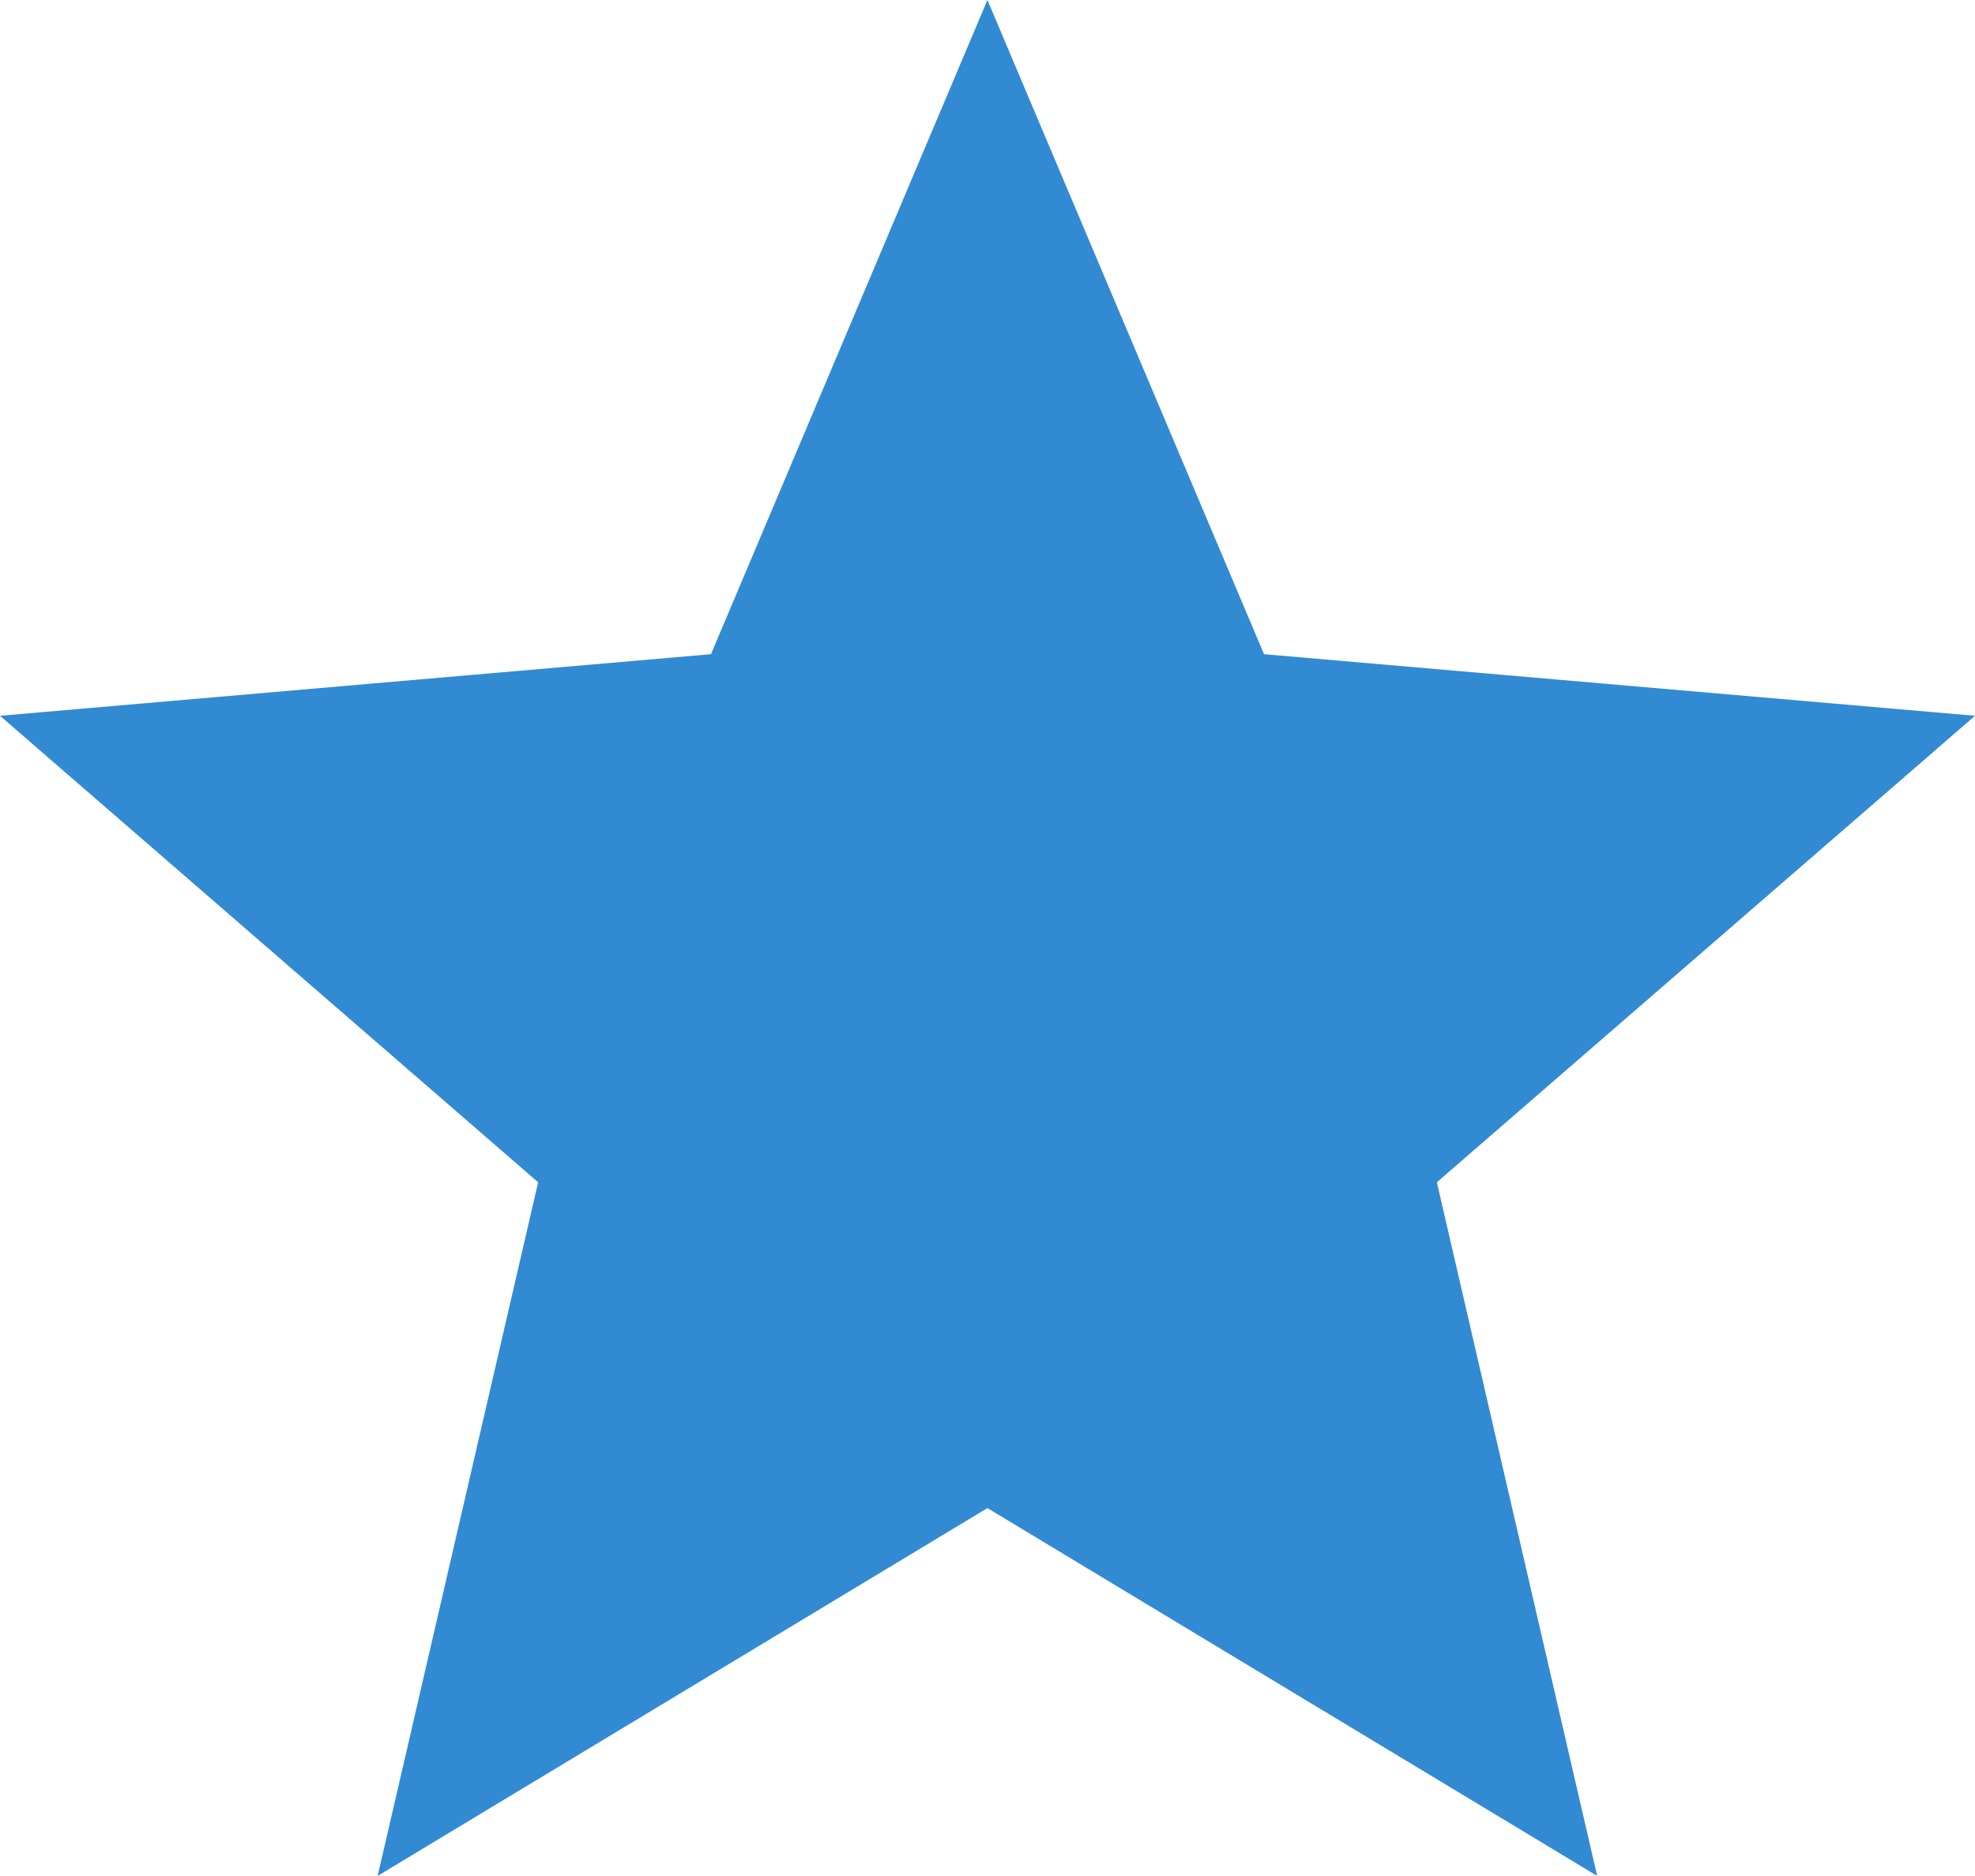
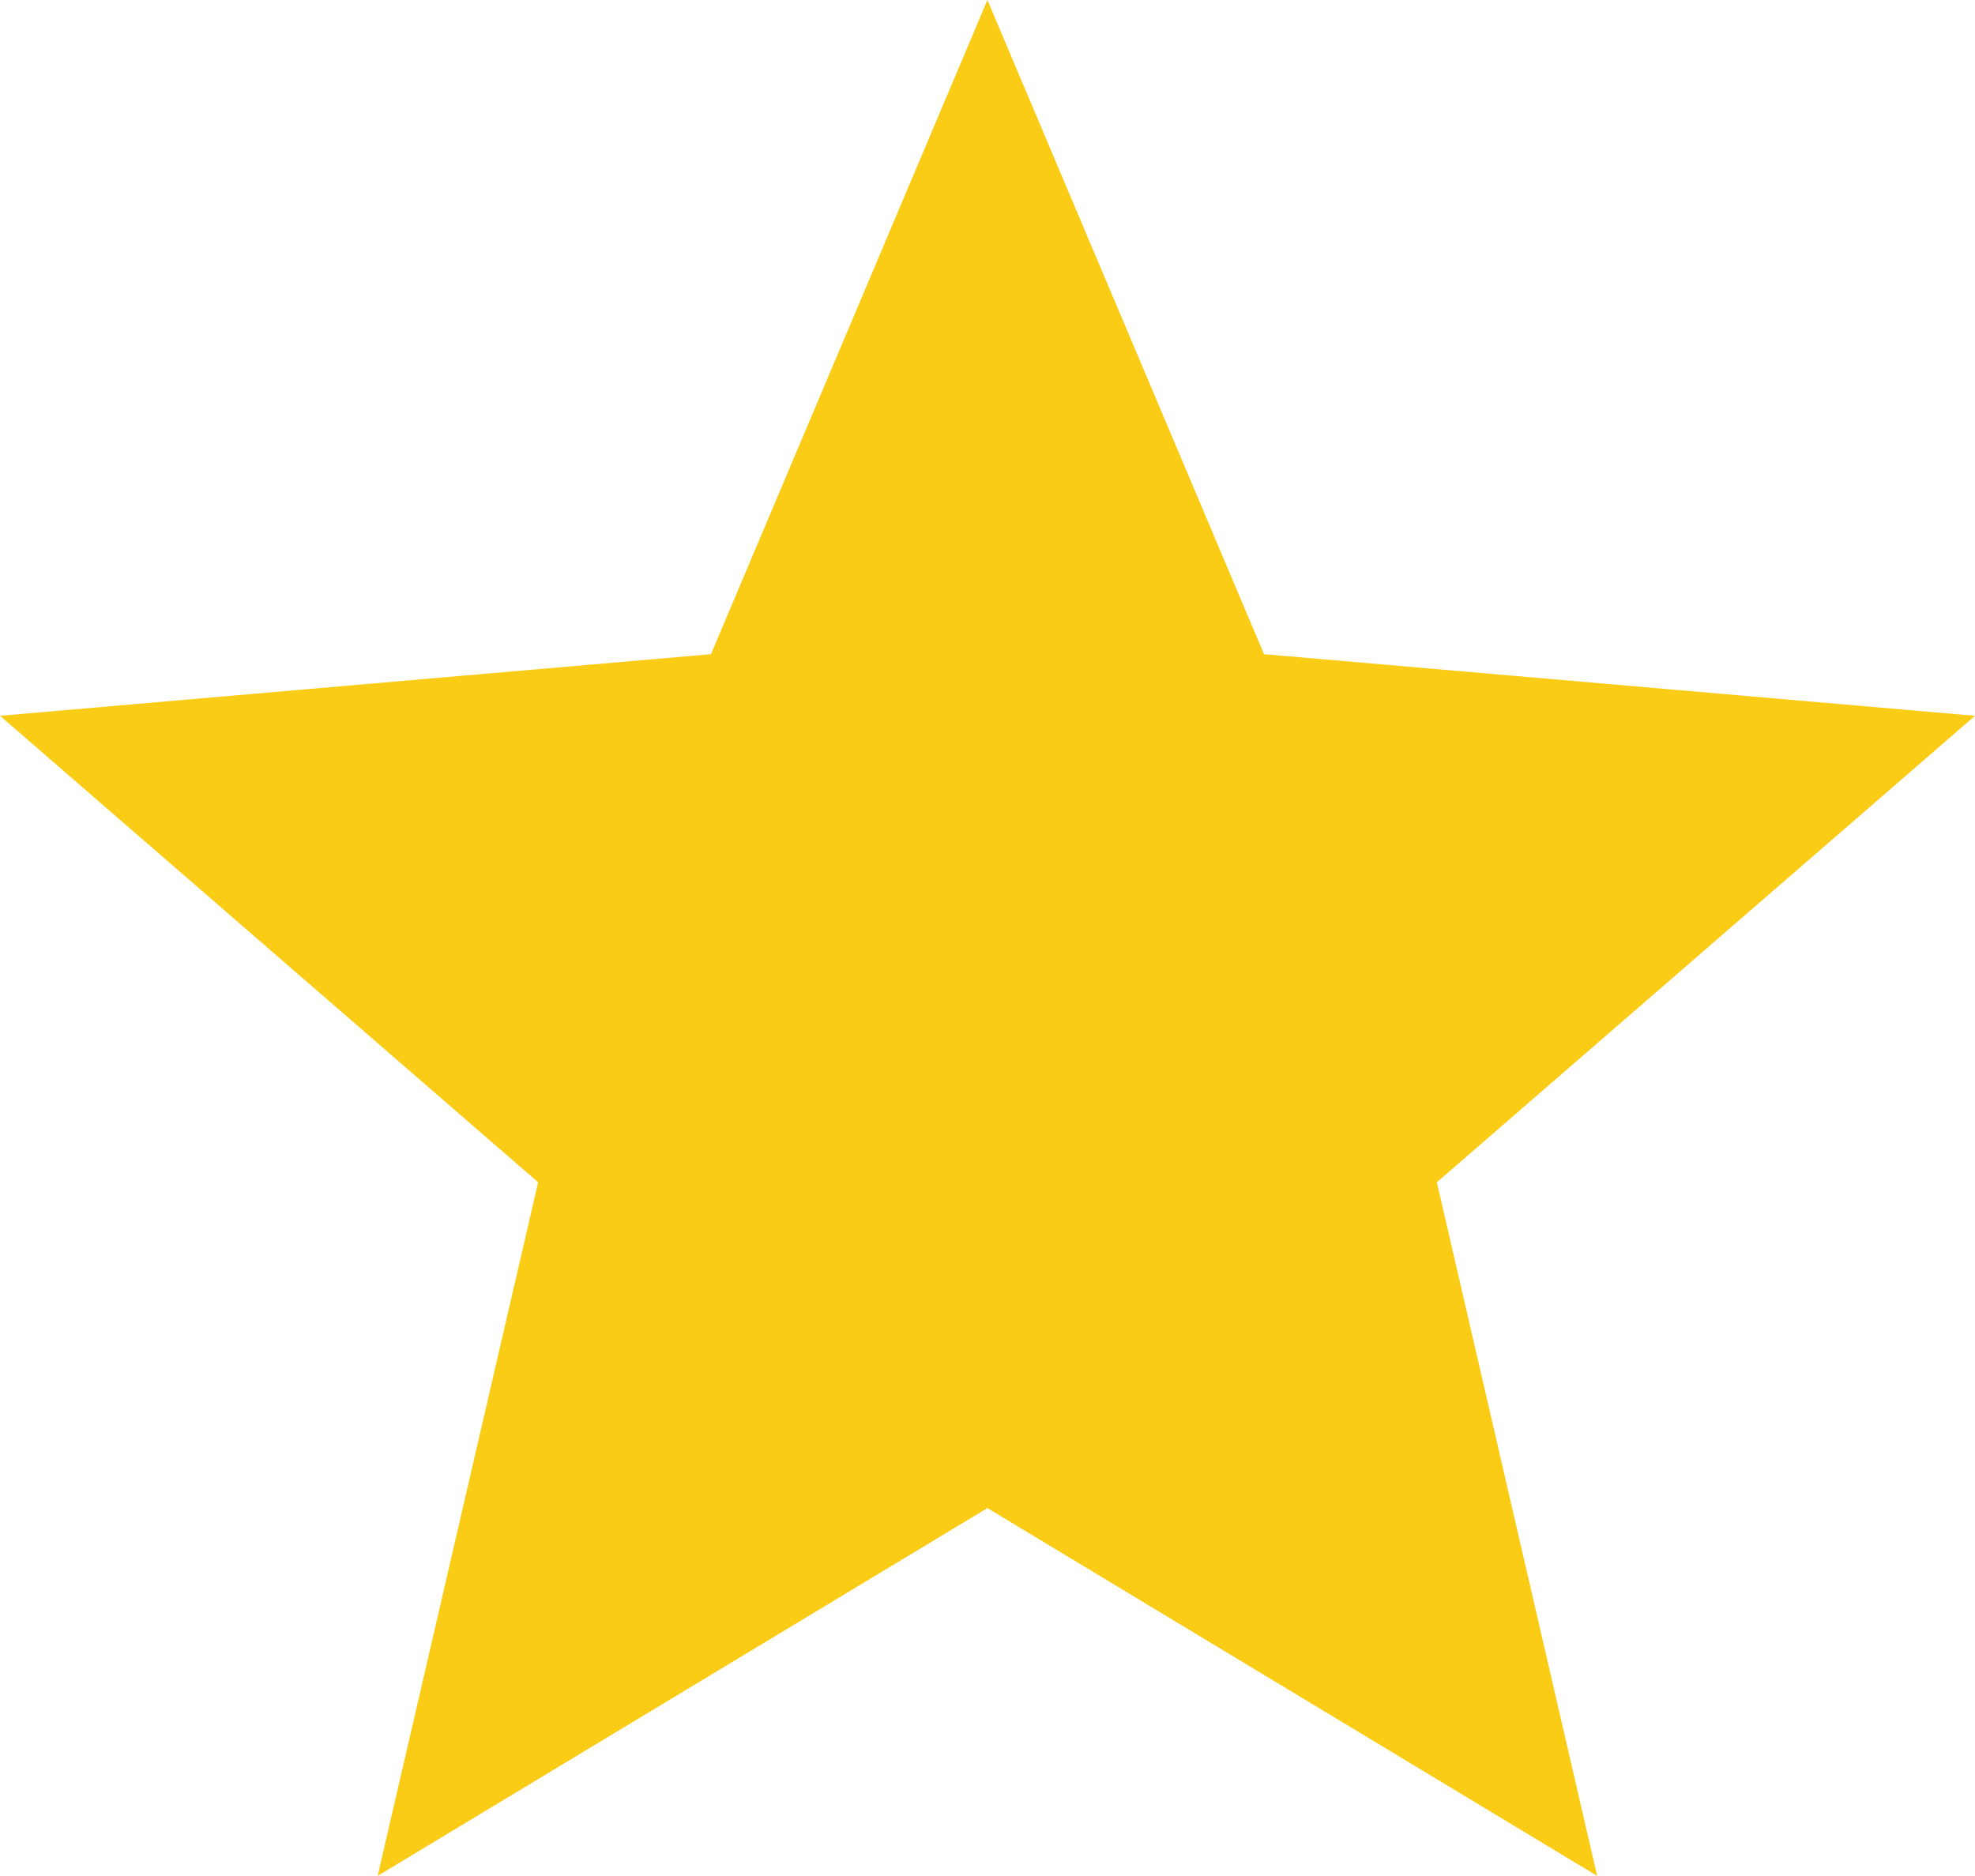
<svg xmlns="http://www.w3.org/2000/svg" preserveAspectRatio="none" overflow="visible" style="display: block;" width="11.667" height="11.083" viewBox="0 0 11.667 11.083" fill="none">
  <g id="Container">
-     <path id="Icon" d="M2.231 11.083L3.179 6.985L0 4.229L4.2 3.865L5.833 0L7.467 3.865L11.667 4.229L8.488 6.985L9.435 11.083L5.833 8.91L2.231 11.083V11.083" fill="#328AD3" />
+     <path id="Icon" d="M2.231 11.083L3.179 6.985L0 4.229L4.2 3.865L5.833 0L7.467 3.865L11.667 4.229L8.488 6.985L9.435 11.083L5.833 8.91L2.231 11.083V11.083" fill="#FACC15" />
  </g>
</svg>
